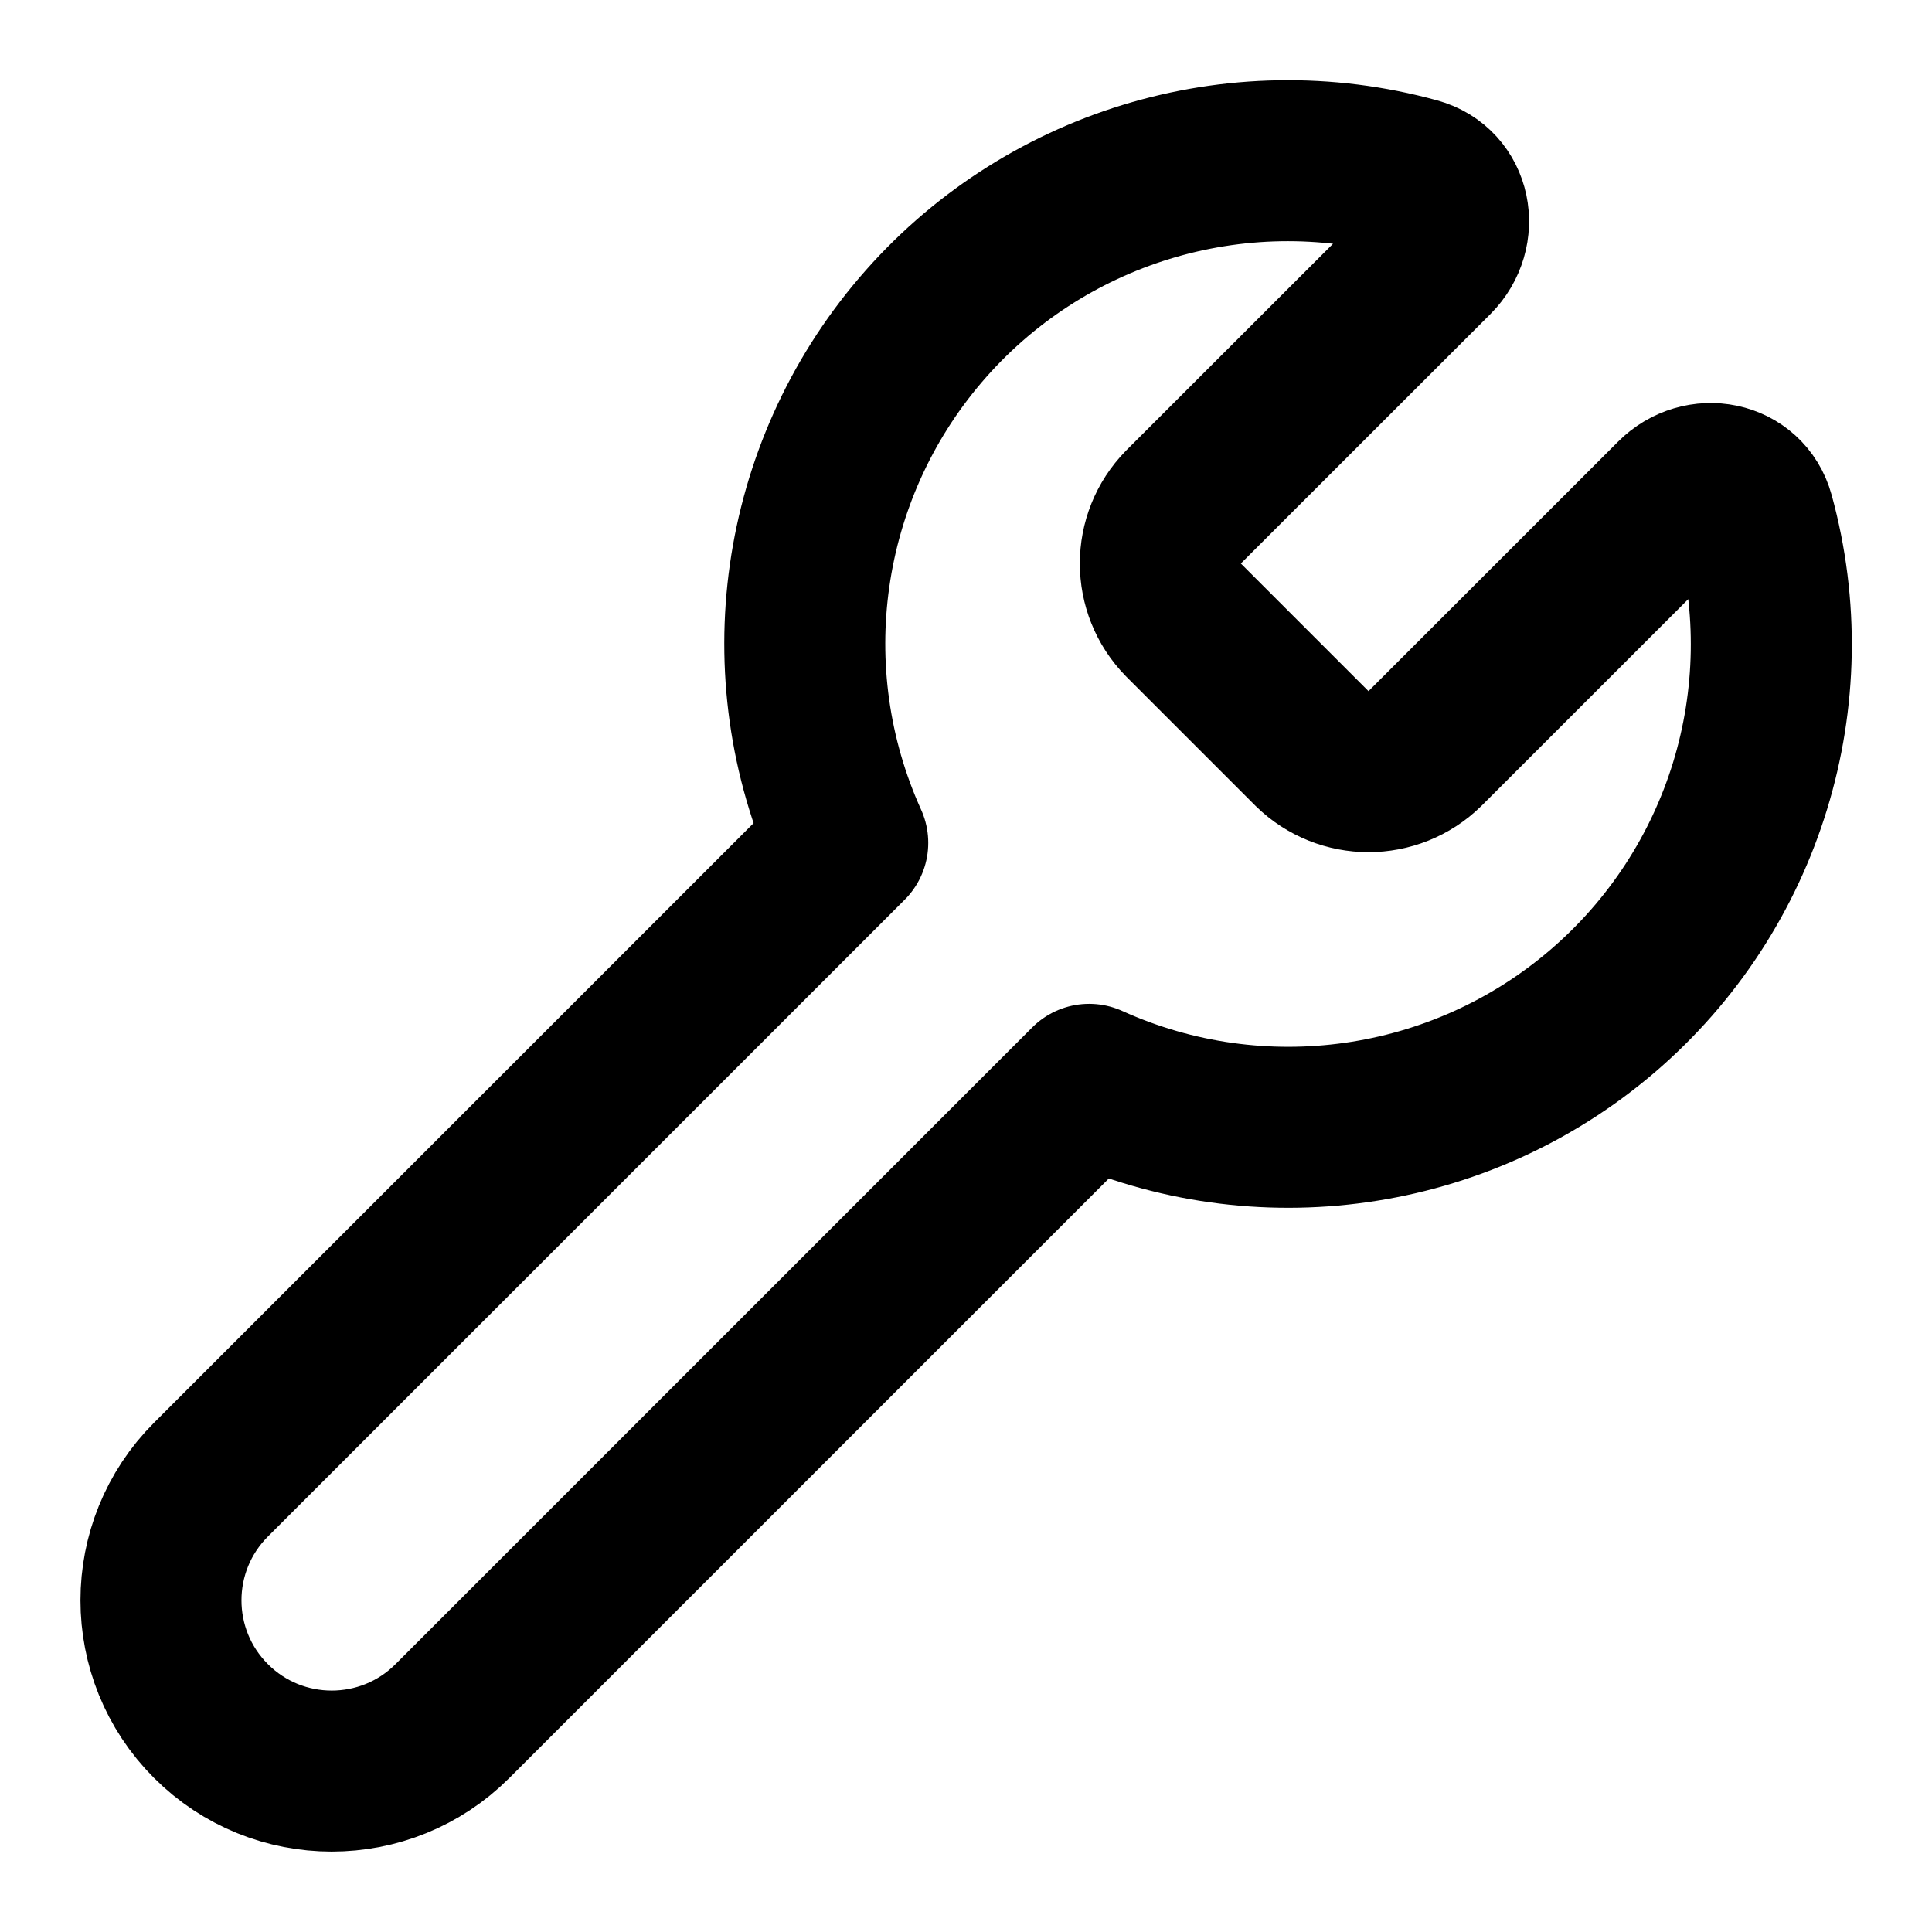
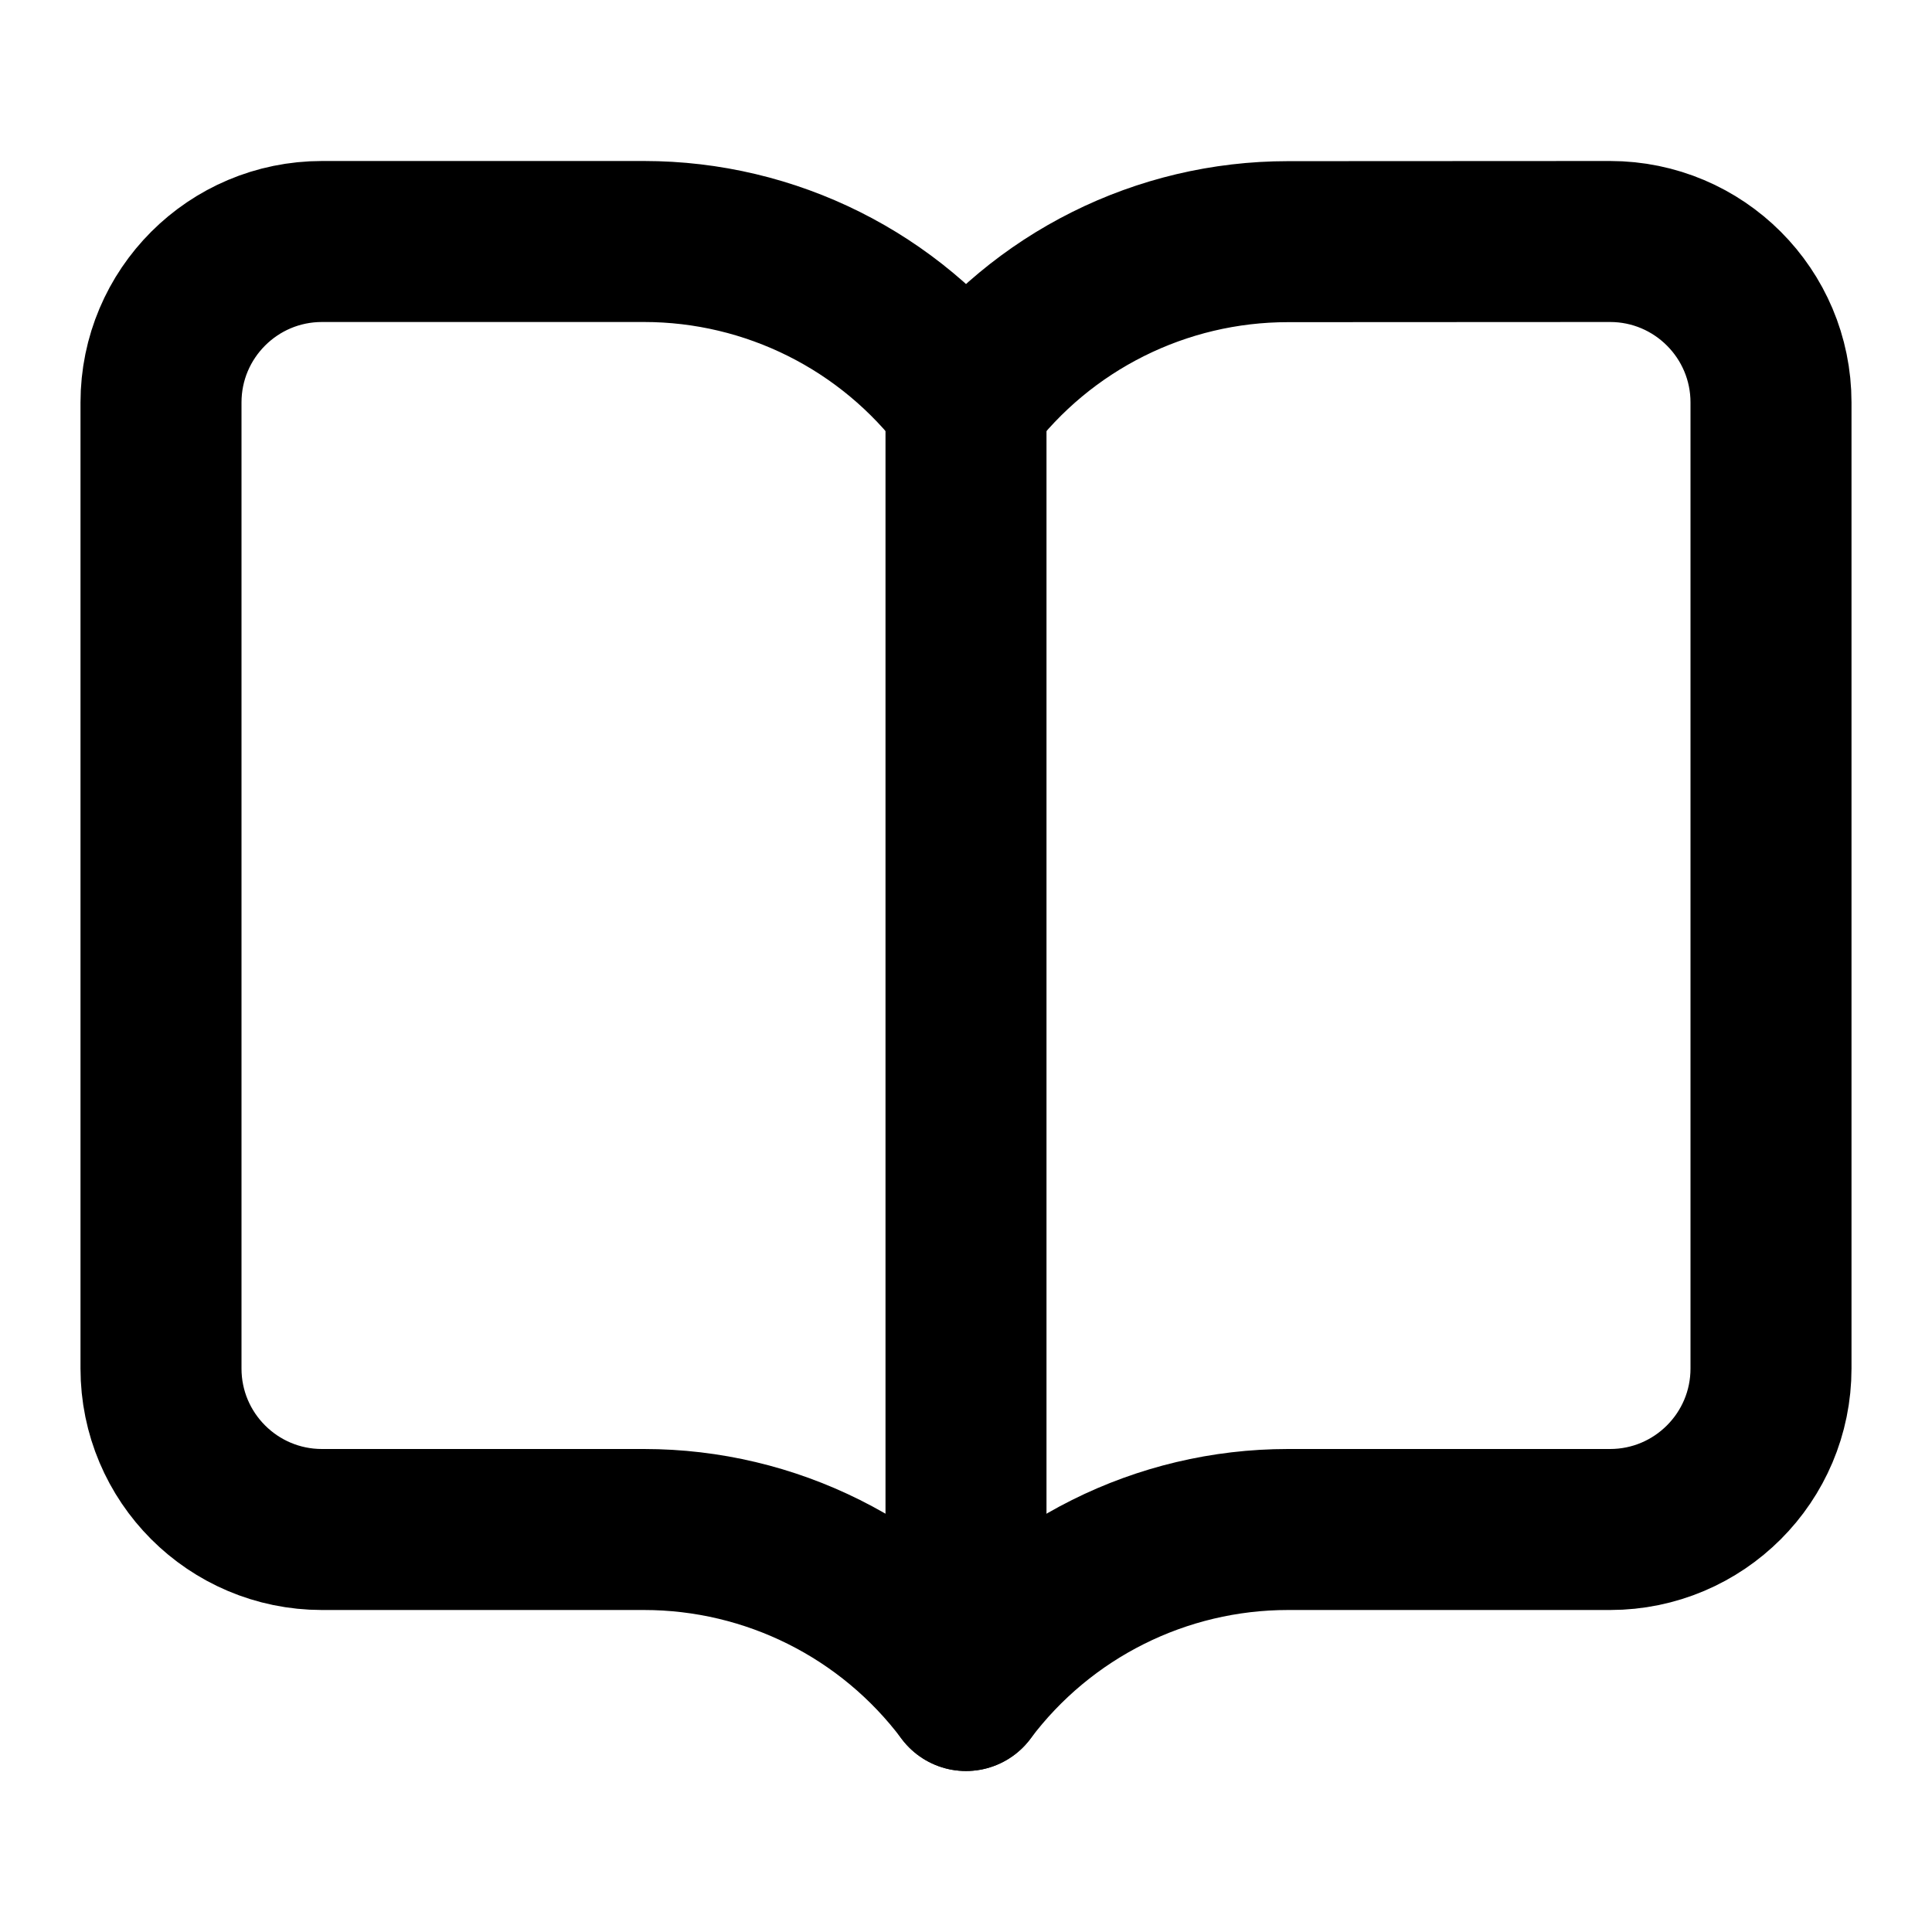
- <svg xmlns="http://www.w3.org/2000/svg" class="lucide lucide-wrench" width="24" height="24" viewBox="0 0 24 24" fill="none" stroke="currentColor" stroke-width="2" stroke-linecap="round" stroke-linejoin="round">
-   <path d="M14.7 6.3a1 1 0 0 0 0 1.4l1.6 1.6a1 1 0 0 0 1.4 0l3.106-3.105c.32-.322.863-.22.983.218a6 6 0 0 1-8.259 7.057l-7.91 7.91a1 1 0 0 1-2.999-3l7.91-7.91a6 6 0 0 1 7.057-8.259c.438.12.54.662.219.984z" />
+ <svg xmlns="http://www.w3.org/2000/svg" class="lucide lucide-book-open" width="24" height="24" viewBox="0 0 24 24" fill="none" stroke="currentColor" stroke-width="2" stroke-linecap="round" stroke-linejoin="round">
+   <path d="M12 5v16" />
+   <path d="M20.001 19A2 2 0 0022 17V5a2 2 0 00-1.999-2L16 3.002A5 5 0 0012 5a5 5 0 00-4-2H4a2 2 0 00-2 2v12a2 2 0 001.999 2H8a5 5 0 014 2 5 5 0 014-2z" />
</svg>
